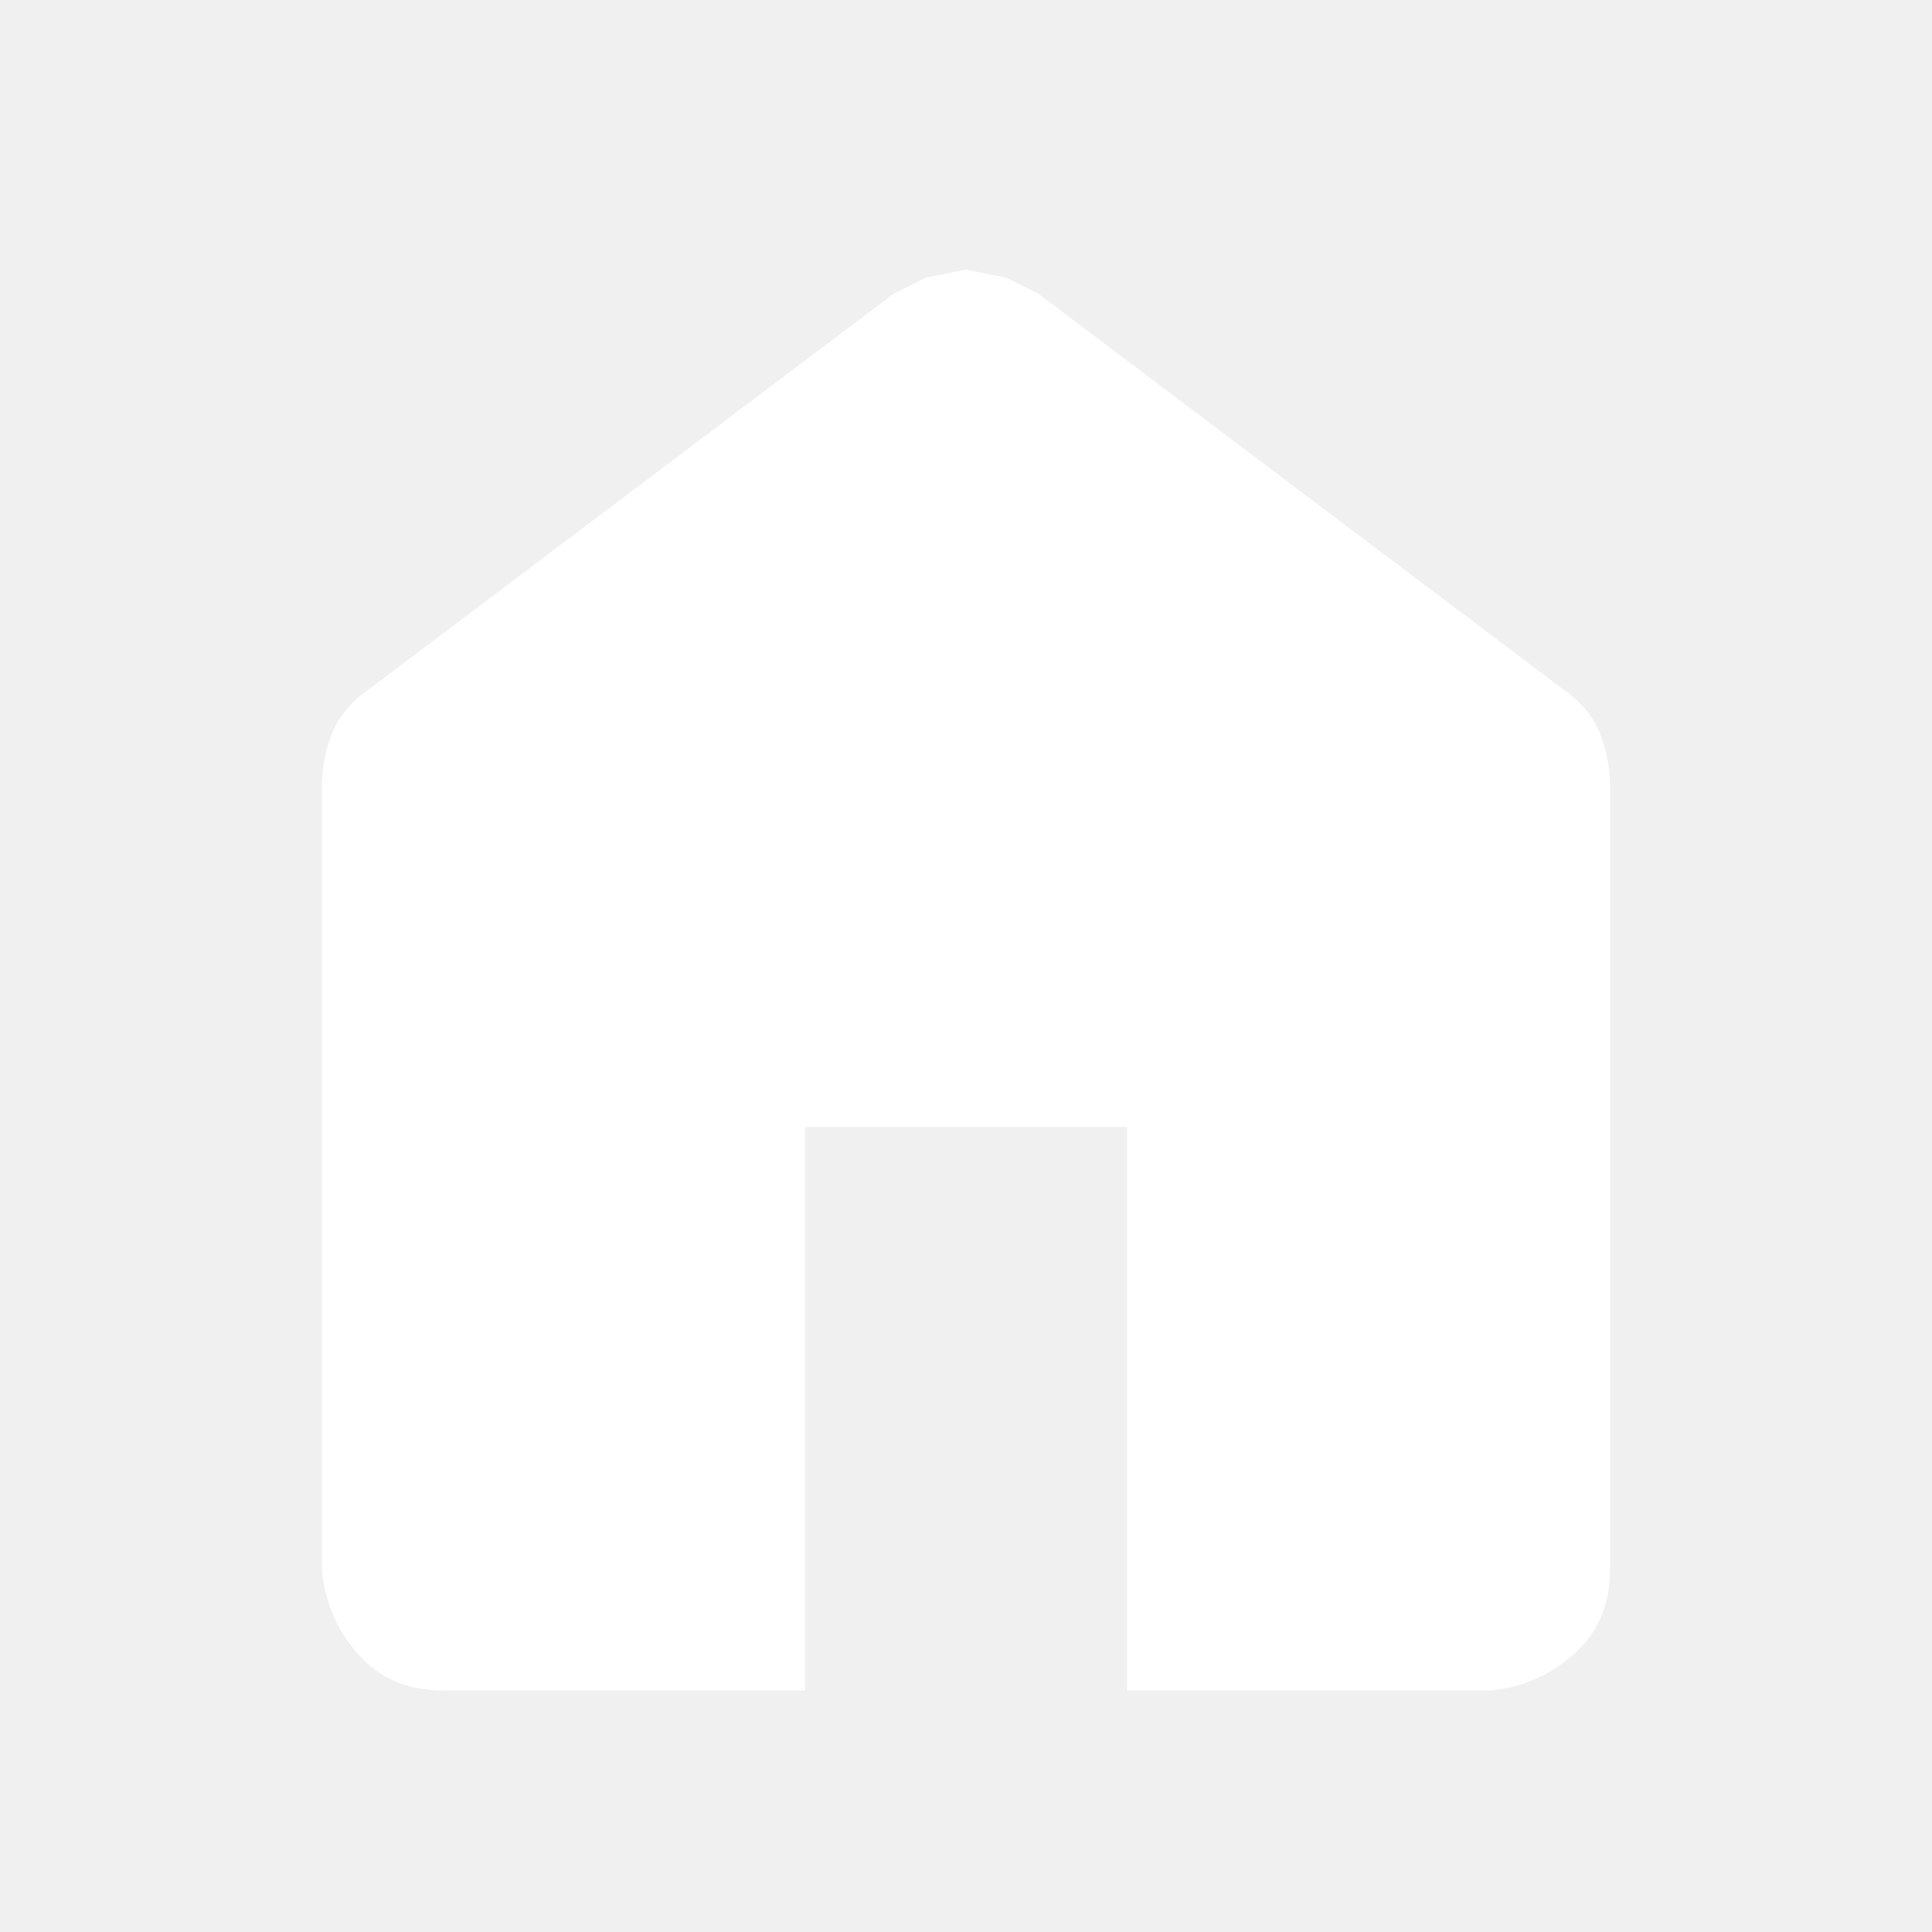
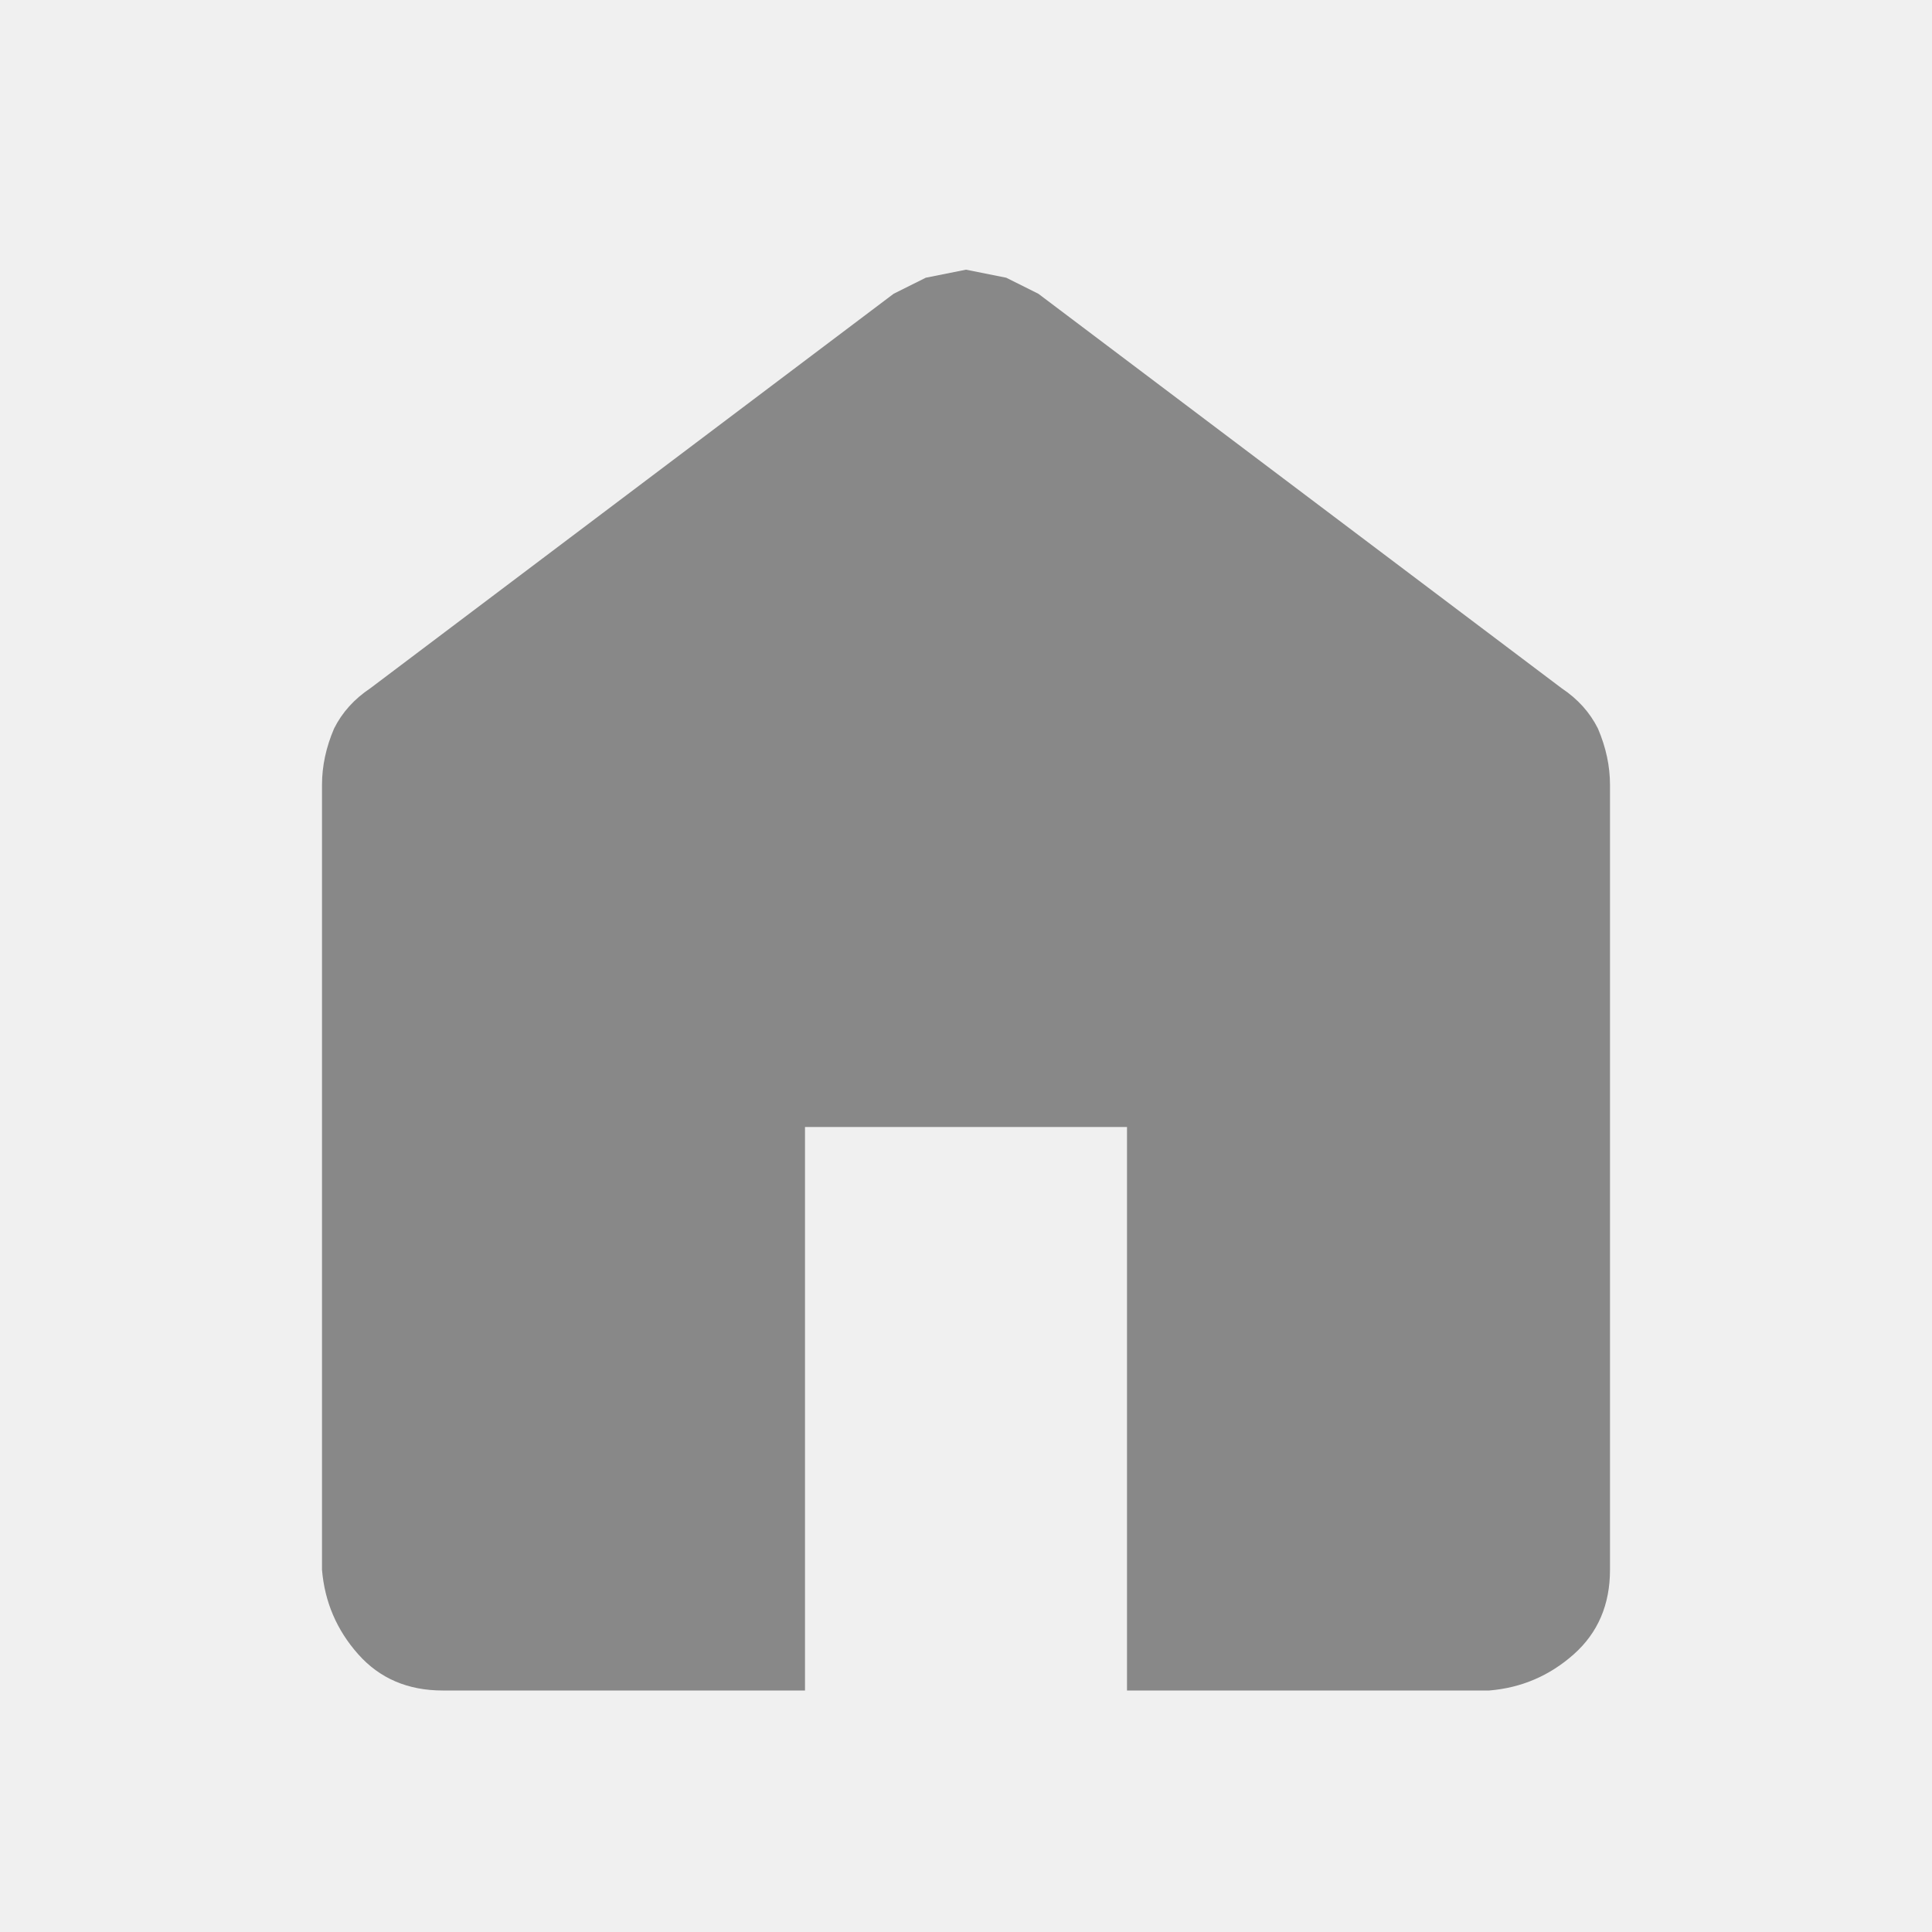
<svg xmlns="http://www.w3.org/2000/svg" viewBox="0 0 48 48">
-   <path d="M11 42q-1.3 0-2.1-.9T8 39V19.5q0-.7.3-1.4.3-.6.9-1l13-9.8.8-.4 1-.2 1 .2.8.4 13 9.8q.6.4.9 1 .3.7.3 1.4V39q0 1.3-.9 2.1T37 42h-9V28h-8v14Z" fill="#fff" />
+   <path d="M11 42q-1.3 0-2.1-.9T8 39V19.5q0-.7.3-1.4.3-.6.9-1l13-9.8.8-.4 1-.2 1 .2.8.4 13 9.8q.6.4.9 1 .3.7.3 1.4V39q0 1.3-.9 2.1T37 42h-9V28h-8v14Z" fill="#888" />
</svg>
